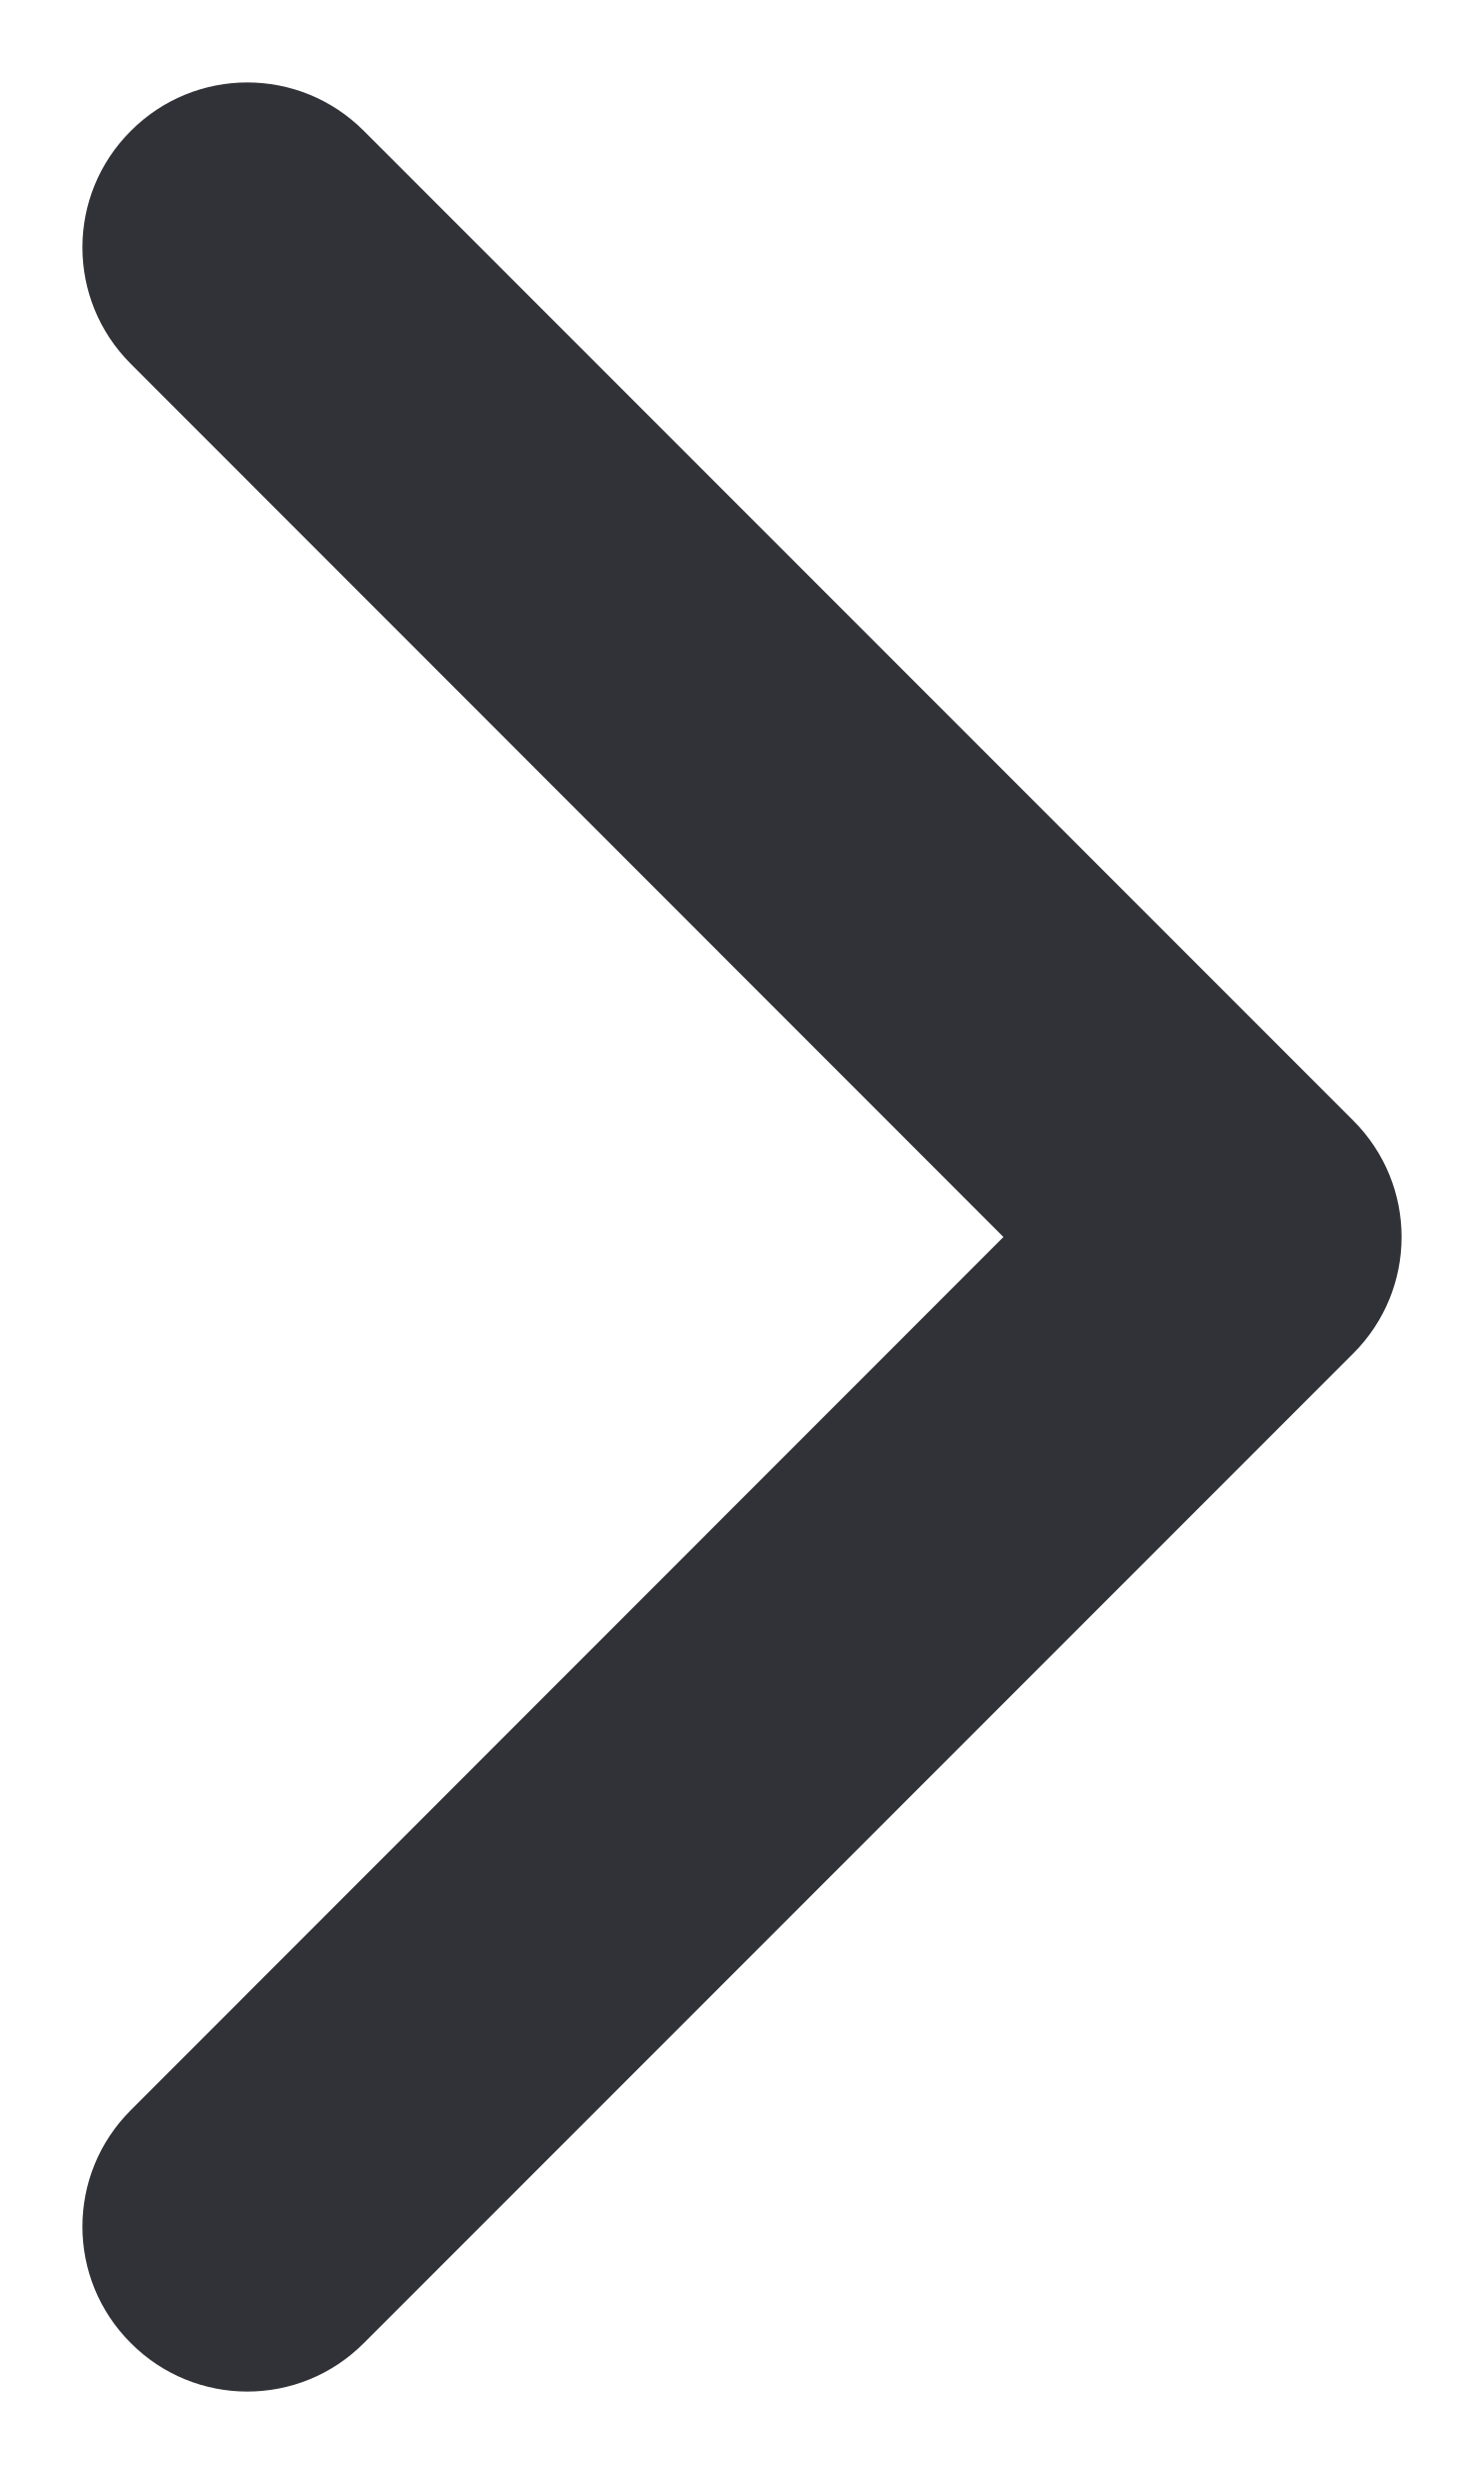
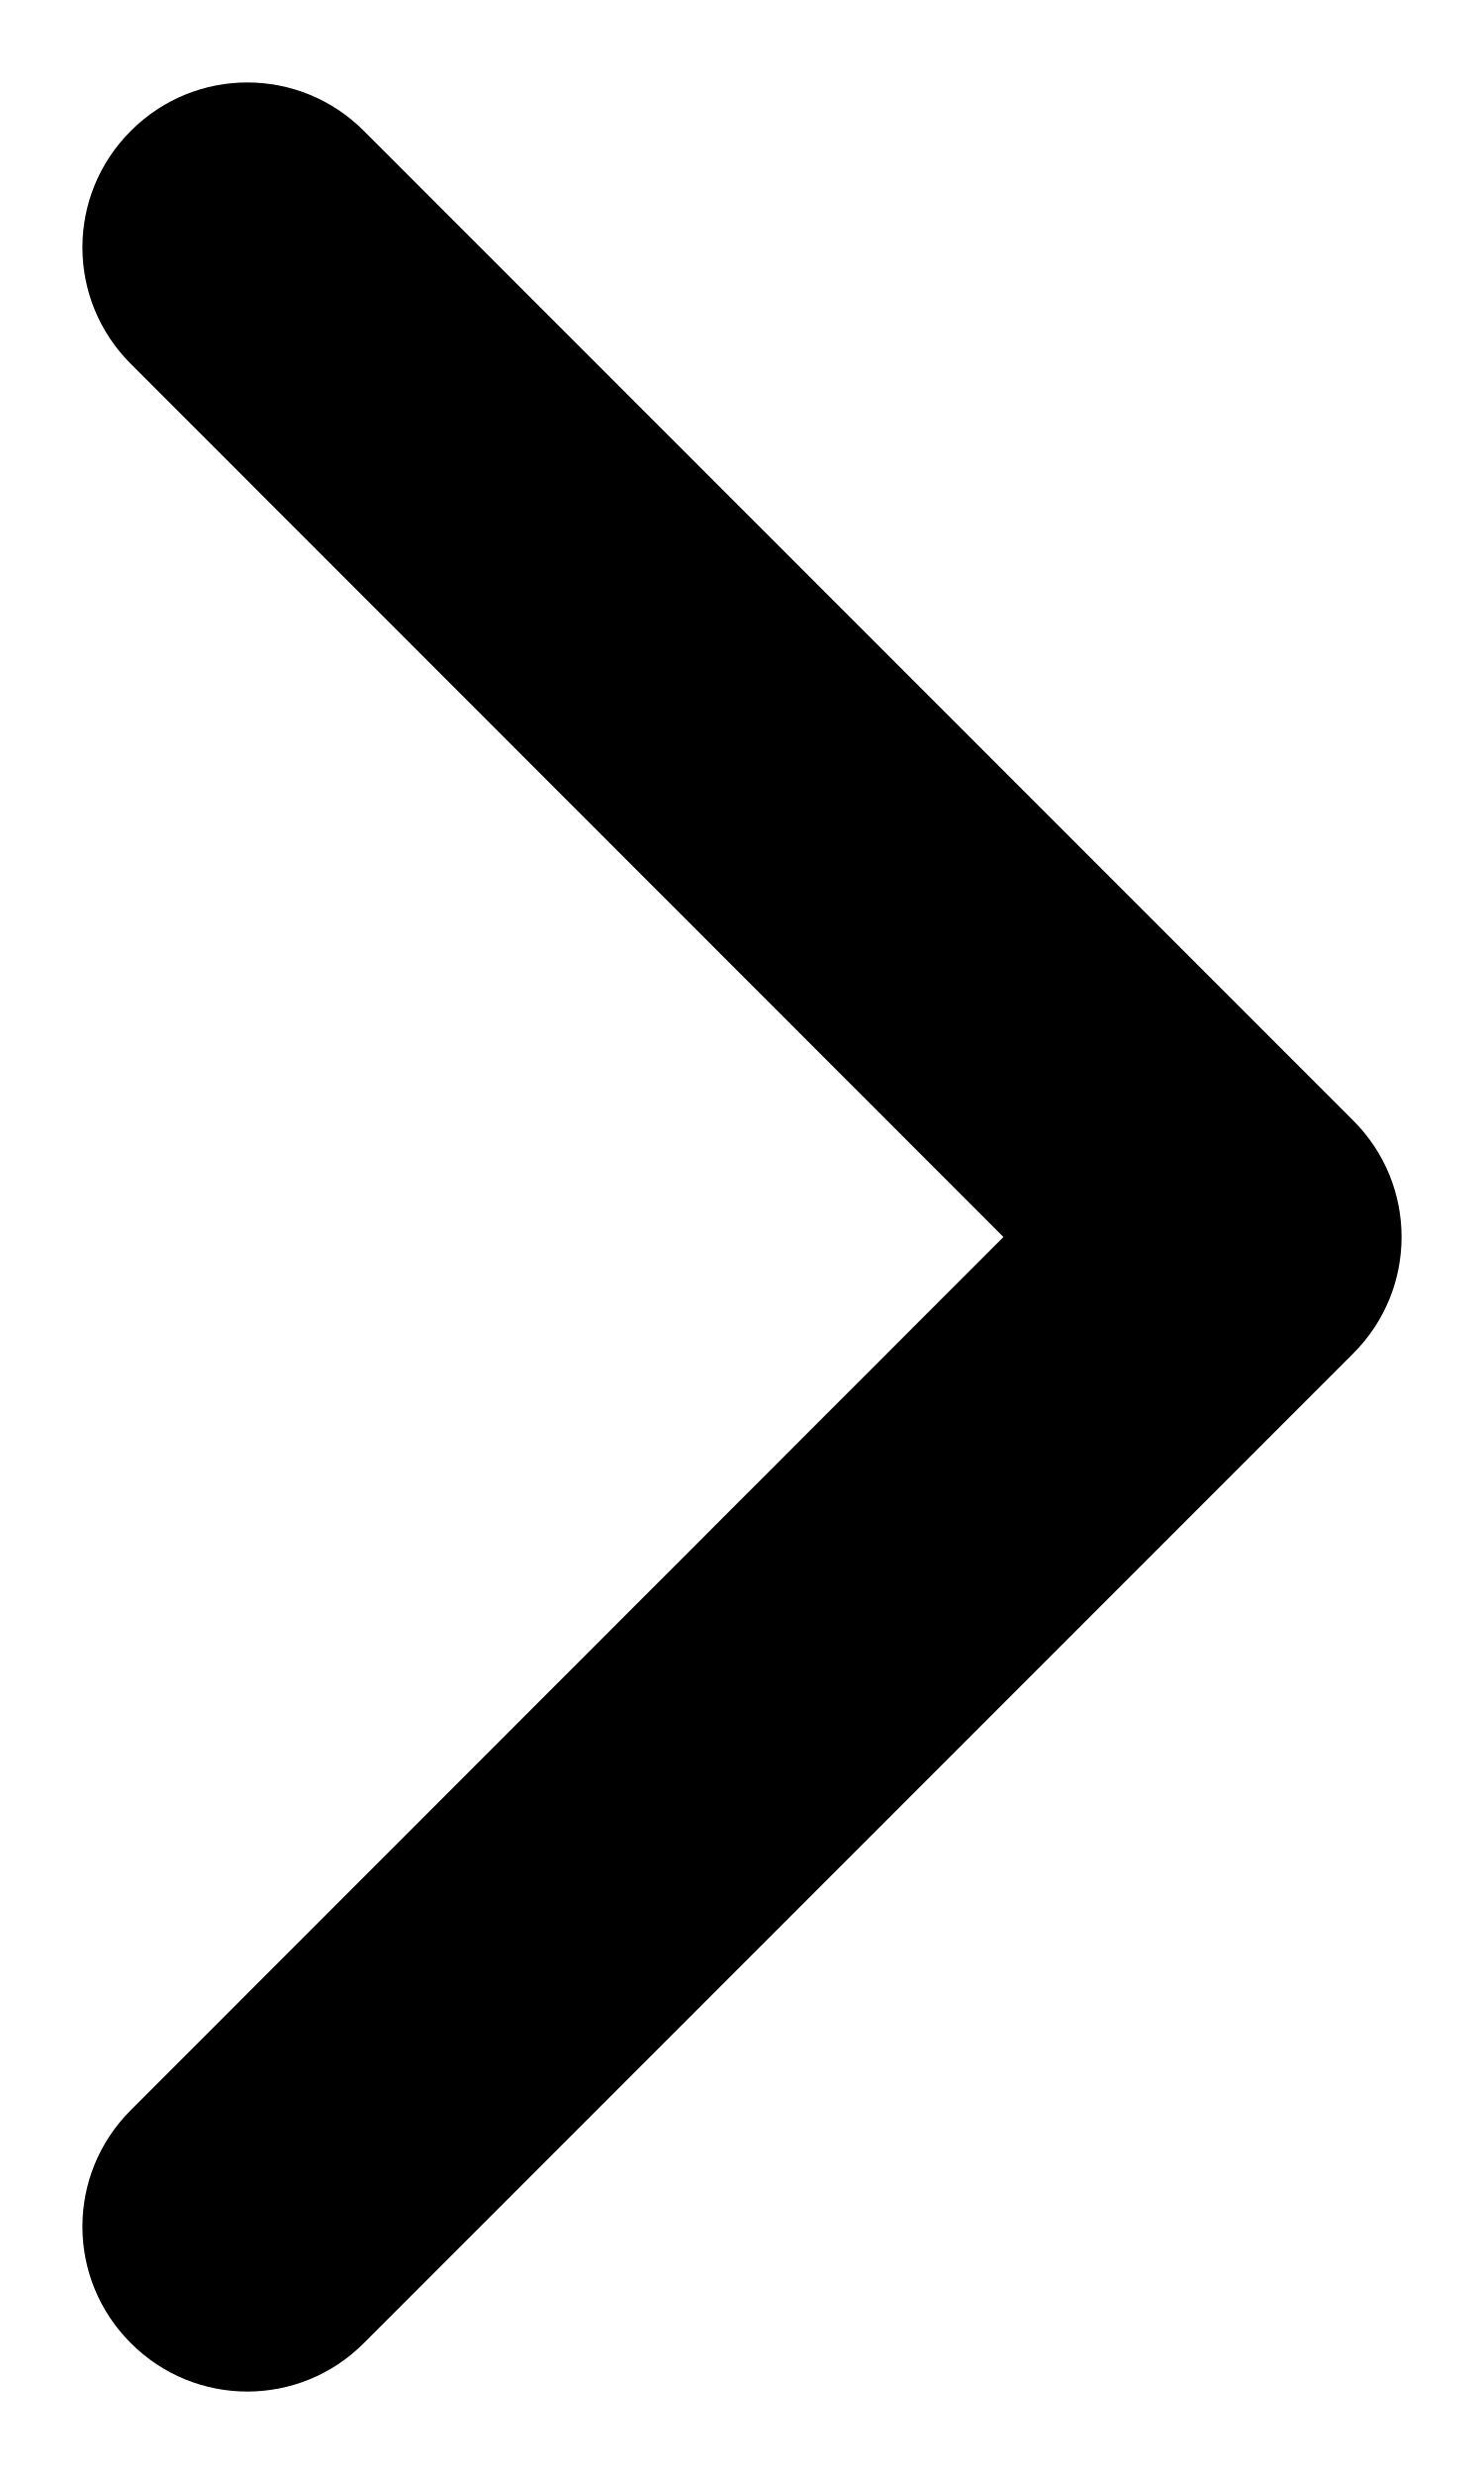
- <svg xmlns="http://www.w3.org/2000/svg" className="next-arrow-icon" width="6" height="10" viewBox="0 0 6 10" fill="none">
-   <path fillRule="evenodd" clipRule="evenodd" d="M0.529 0.529C0.789 0.268 1.211 0.268 1.471 0.529L5.471 4.529C5.732 4.789 5.732 5.211 5.471 5.471L1.471 9.471C1.211 9.732 0.789 9.732 0.529 9.471C0.268 9.211 0.268 8.789 0.529 8.529L4.057 5L0.529 1.471C0.268 1.211 0.268 0.789 0.529 0.529Z" fill="#313237" />
+ <svg xmlns="http://www.w3.org/2000/svg" className="next-arrow-icon" width="6" height="10" viewBox="0 0 6 10" fill="currentColor">
+   <path fillRule="evenodd" clipRule="evenodd" d="M0.529 0.529C0.789 0.268 1.211 0.268 1.471 0.529L5.471 4.529C5.732 4.789 5.732 5.211 5.471 5.471L1.471 9.471C1.211 9.732 0.789 9.732 0.529 9.471C0.268 9.211 0.268 8.789 0.529 8.529L4.057 5L0.529 1.471C0.268 1.211 0.268 0.789 0.529 0.529Z" fill="#currentColor" />
</svg>
